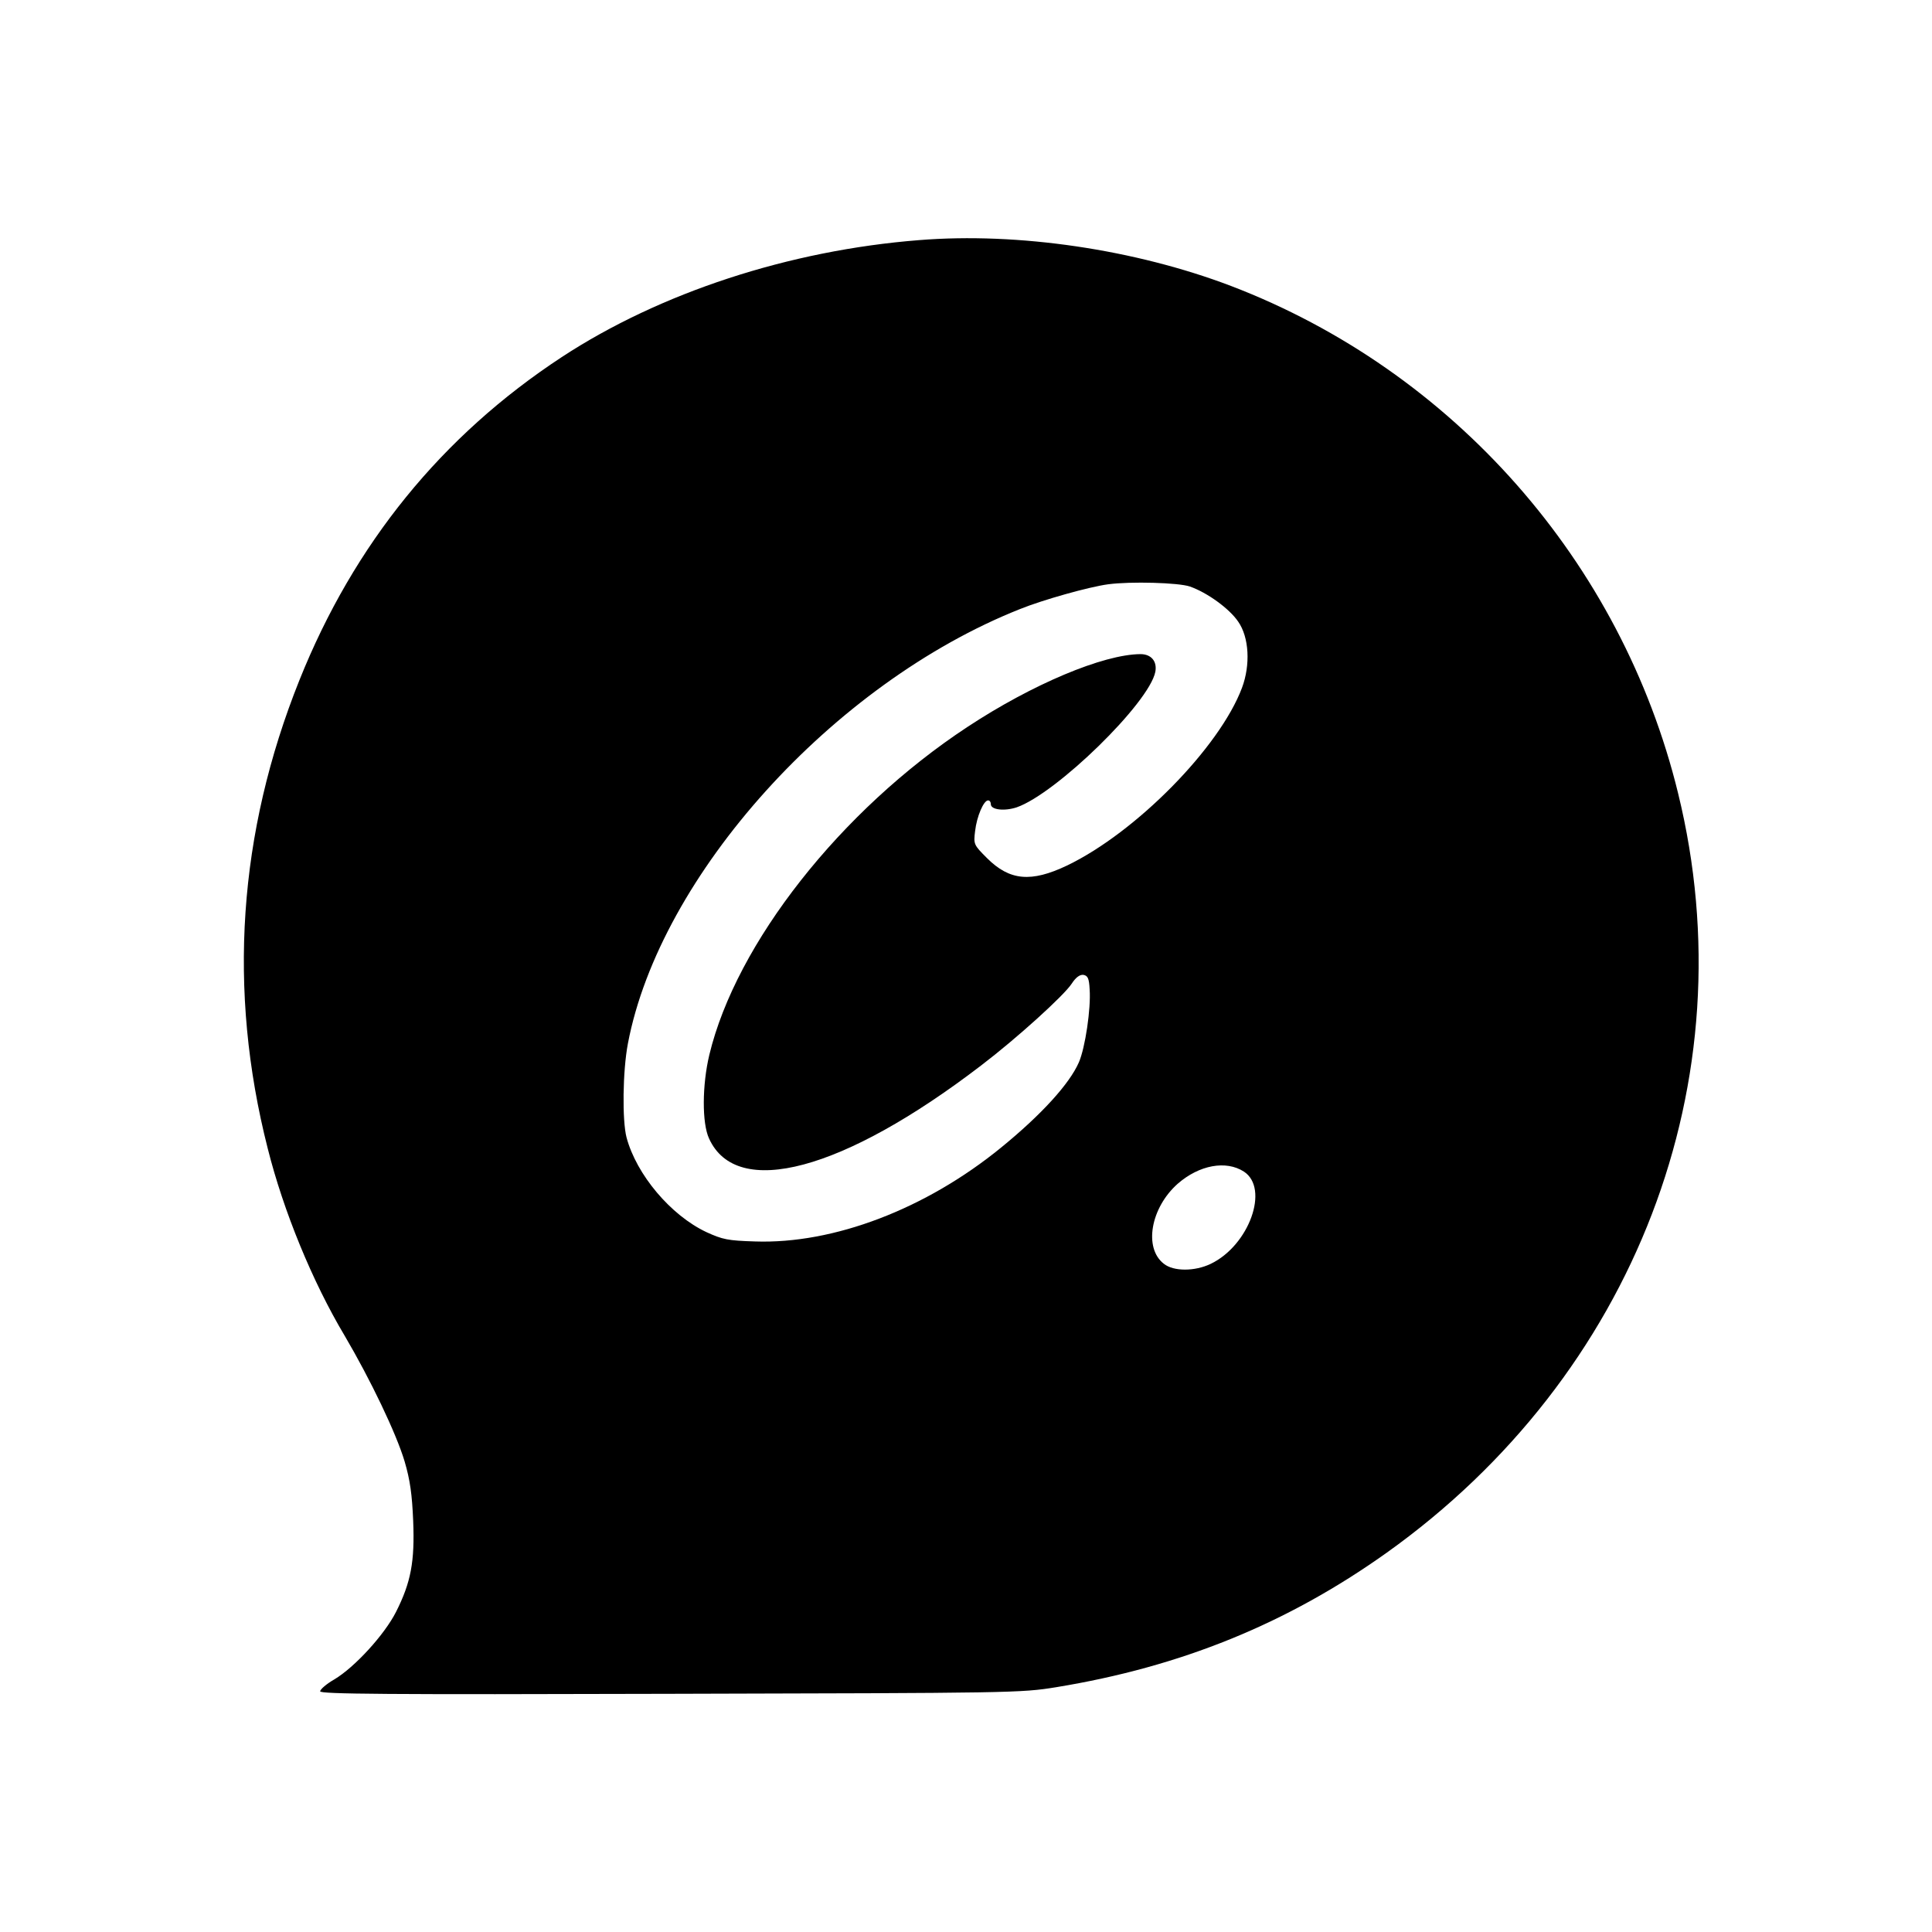
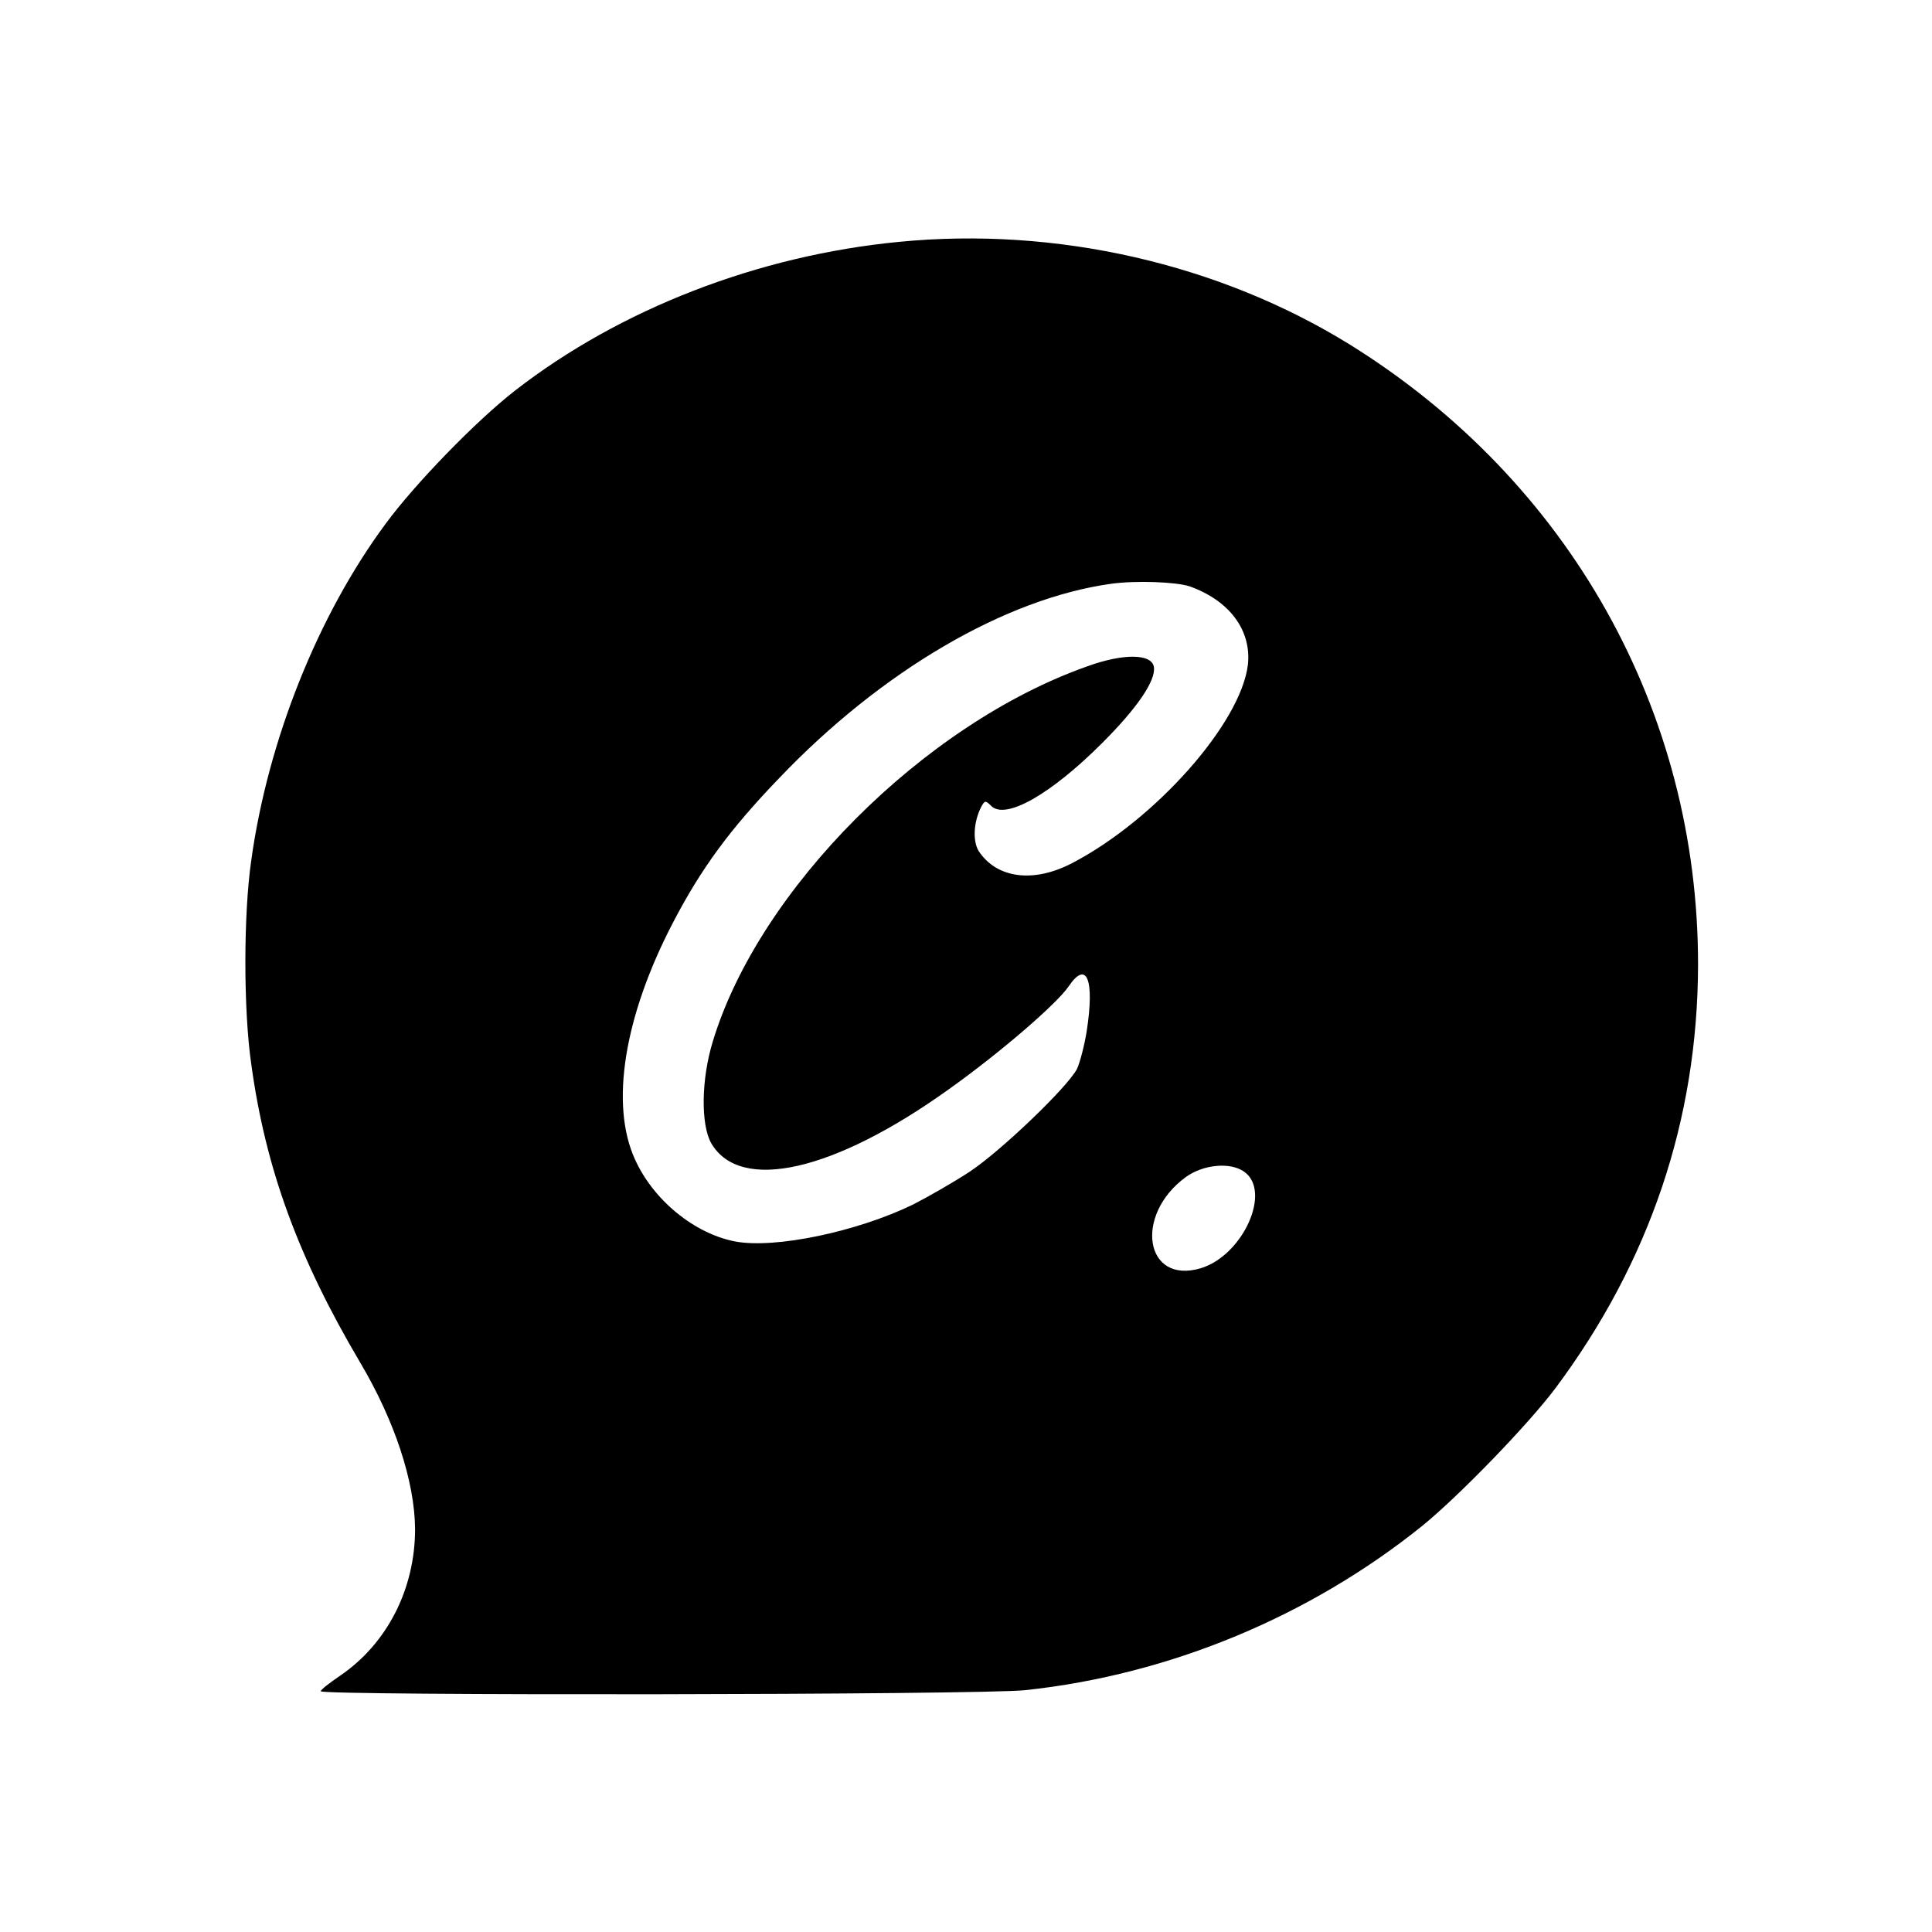
- <svg xmlns="http://www.w3.org/2000/svg" version="1.0" width="700pt" height="700pt" viewBox="0 0 700 700" preserveAspectRatio="xMidYMid meet">
-   <g transform="translate(0,700) scale(0.1,-0.1)" fill="#000000" stroke="none">
-     <path d="M3330 6130 c-470 -37 -938 -190 -1295 -424 -434 -285 -752 -676 -950 -1170 -222 -554 -261 -1123 -115 -1697 57 -227 162 -483 279 -679 93 -158 187 -354 217 -455 20 -68 27 -120 31 -215 6 -148 -8 -223 -62 -330 -42 -83 -150 -201 -224 -245 -28 -16 -51 -36 -51 -43 0 -10 236 -12 1268 -9 1239 3 1270 3 1399 24 452 74 836 230 1197 487 900 642 1311 1713 1056 2752 -205 839 -815 1530 -1620 1838 -347 132 -771 195 -1130 166z m981 -1255 c63 -22 143 -80 175 -127 40 -57 45 -157 14 -240 -81 -216 -384 -524 -634 -644 -130 -62 -208 -55 -290 27 -48 48 -49 50 -43 98 6 53 31 111 47 111 6 0 10 -6 10 -14 0 -20 49 -26 94 -11 143 50 480 378 502 491 7 38 -15 64 -54 64 -135 -1 -392 -109 -627 -264 -459 -302 -838 -784 -935 -1188 -26 -109 -27 -247 -1 -303 100 -221 486 -118 985 264 130 99 301 254 329 297 15 23 29 33 42 32 16 -3 21 -12 23 -53 5 -69 -16 -211 -39 -264 -34 -78 -136 -190 -282 -309 -272 -222 -606 -350 -892 -340 -98 3 -117 7 -176 34 -129 61 -253 208 -289 343 -16 62 -14 240 5 340 116 610 743 1305 1420 1574 84 34 252 81 320 90 82 11 255 6 296 -8z m196 -2120 c93 -61 19 -267 -120 -334 -58 -28 -135 -28 -170 0 -74 57 -48 203 50 290 78 68 175 86 240 44z" />
+ <svg xmlns="http://www.w3.org/2000/svg" version="1.0" width="512pt" height="512pt" viewBox="0 0 512 512" preserveAspectRatio="xMidYMid meet">
+   <g transform="translate(0,512) scale(0.1,-0.1)" fill="#000000" stroke="none">
+     <path d="M2382 4479 c-373 -36 -739 -178 -1017 -394 -104 -81 -266 -248 -343 -353 -180 -243 -312 -575 -356 -891 -21 -144 -21 -398 0 -542 38 -277 125 -513 288 -789 92 -155 145 -316 146 -442 0 -159 -74 -304 -199 -389 -28 -19 -51 -37 -51 -41 0 -12 1756 -10 1868 3 383 41 754 196 1052 436 98 80 280 268 352 364 250 335 377 712 378 1121 1 674 -342 1284 -923 1645 -346 214 -778 313 -1195 272z m771 -913 c106 -38 164 -117 154 -208 -19 -155 -245 -410 -465 -525 -103 -54 -200 -41 -248 31 -17 27 -14 79 7 119 9 16 11 16 26 1 38 -37 157 30 294 167 93 93 142 165 137 201 -5 36 -81 37 -177 2 -433 -153 -870 -591 -992 -994 -31 -101 -32 -221 -4 -270 77 -131 325 -75 629 143 135 96 287 227 318 273 48 71 69 18 48 -118 -6 -38 -18 -84 -26 -101 -25 -48 -200 -216 -284 -272 -41 -27 -109 -66 -150 -87 -148 -72 -366 -118 -472 -98 -108 21 -216 109 -265 217 -67 146 -29 380 101 629 74 142 150 246 281 382 271 284 599 476 880 515 66 9 172 5 208 -7z m144 -1551 c74 -52 -3 -222 -115 -256 -148 -44 -178 141 -39 242 46 33 117 40 154 14z" />
  </g>
</svg>
